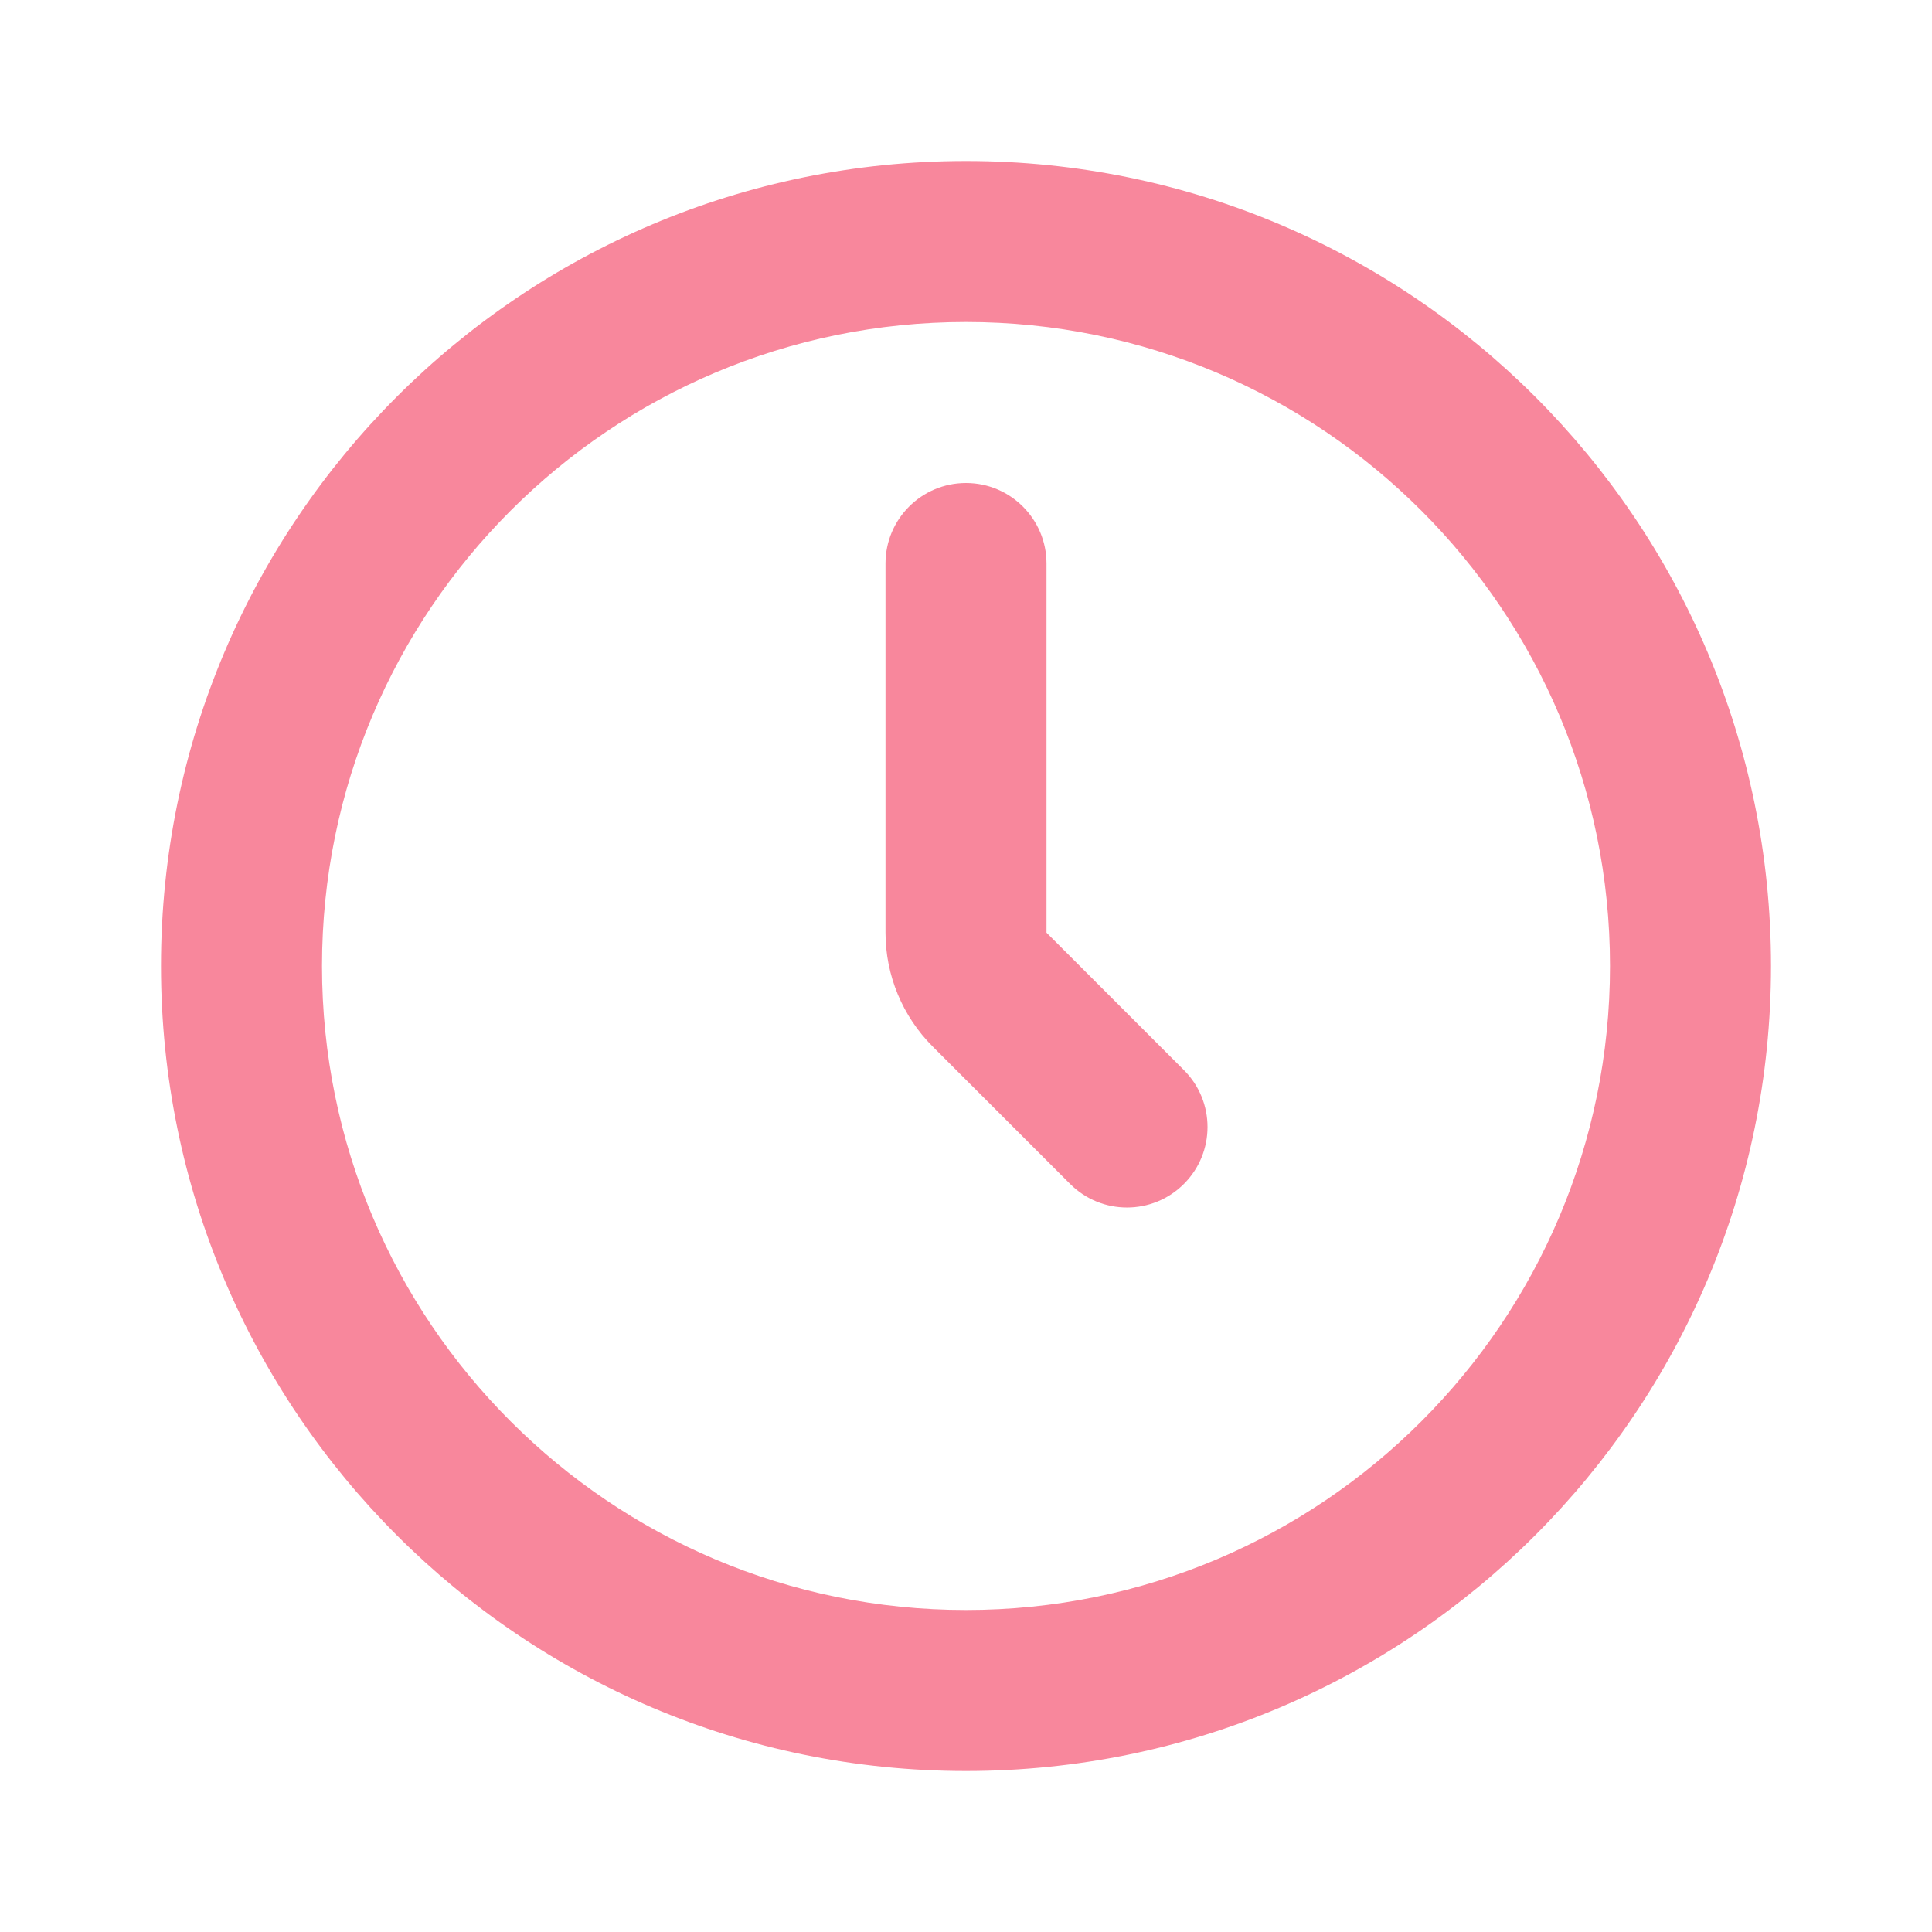
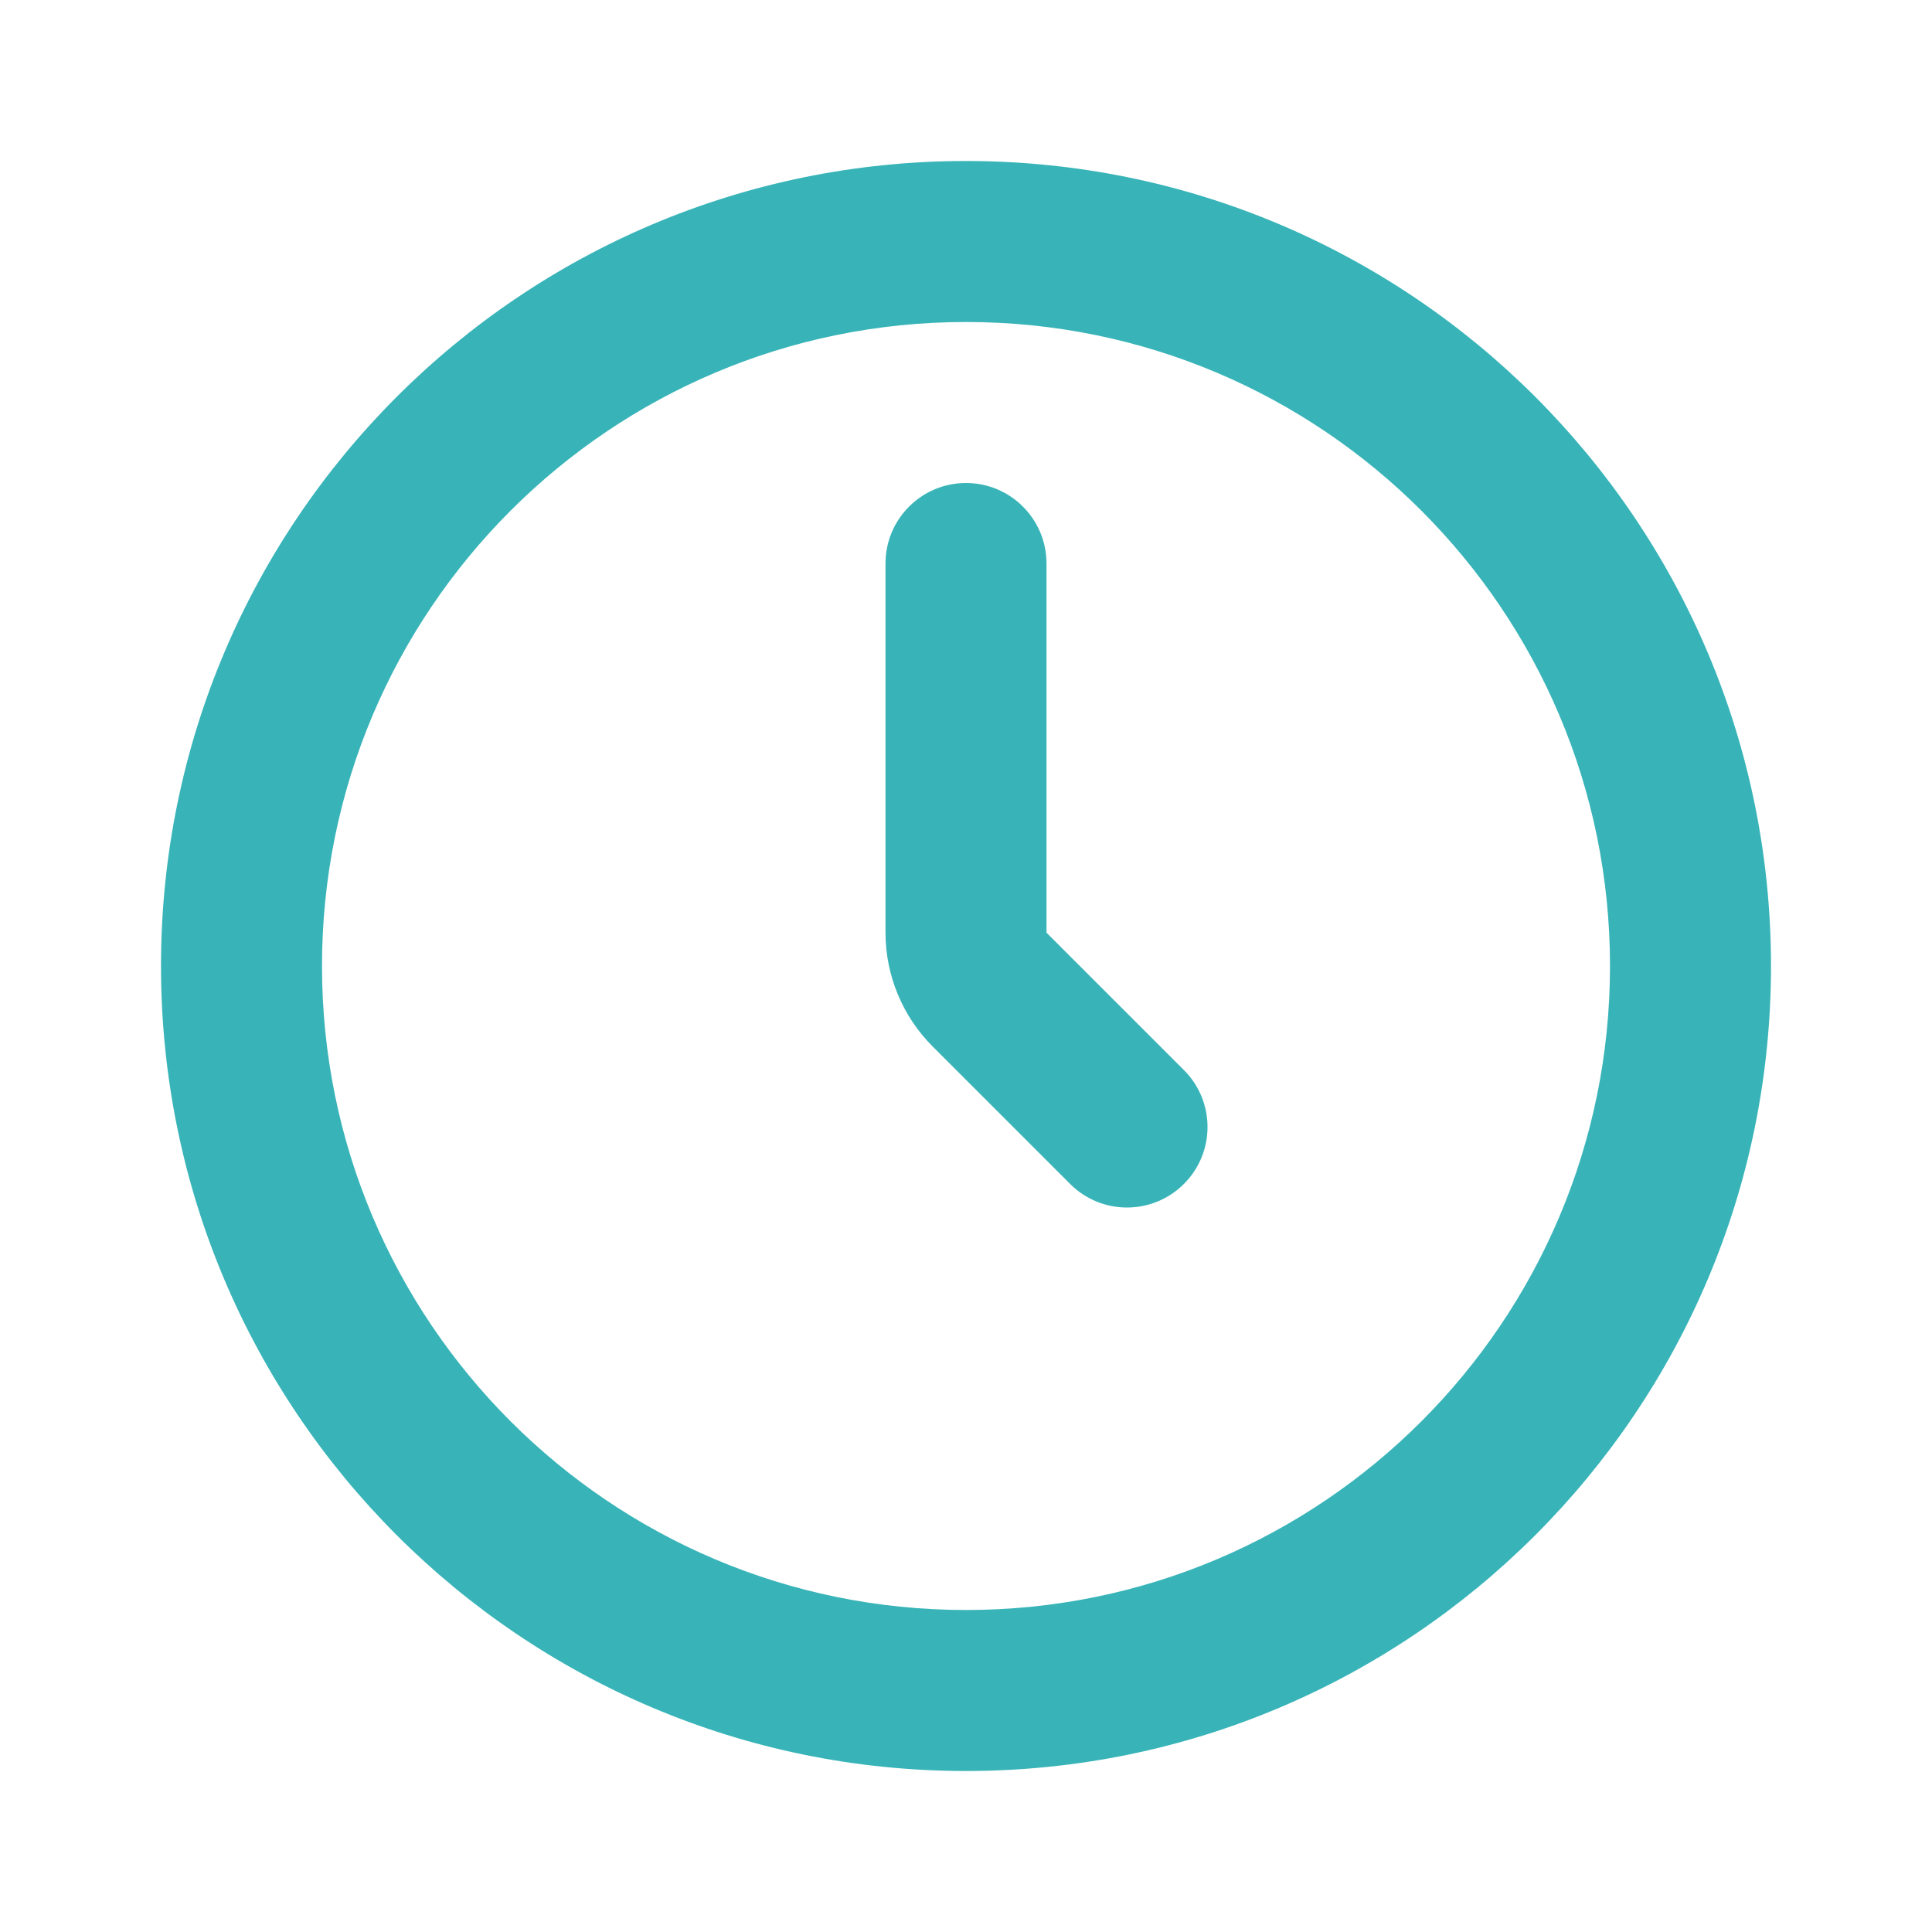
<svg xmlns="http://www.w3.org/2000/svg" width="24" height="24" viewBox="0 0 24 24" fill="none">
-   <path fill-rule="evenodd" clip-rule="evenodd" d="M12 22C17.523 22 22 17.523 22 12C22 6.477 17.523 2 12 2C6.477 2 2 6.477 2 12C2 17.523 6.477 22 12 22ZM20 12C20 16.418 16.418 20 12 20C7.582 20 4 16.418 4 12C4 7.582 7.582 4 12 4C16.418 4 20 7.582 20 12ZM13 7C13 6.448 12.552 6 12 6C11.448 6 11 6.448 11 7V11.586C11 12.116 11.211 12.625 11.586 13L13.293 14.707C13.683 15.098 14.317 15.098 14.707 14.707C15.098 14.317 15.098 13.683 14.707 13.293L13 11.586V7Z" fill="#F8879C" />
+   <path fill-rule="evenodd" clip-rule="evenodd" d="M12 22C17.523 22 22 17.523 22 12C22 6.477 17.523 2 12 2C6.477 2 2 6.477 2 12C2 17.523 6.477 22 12 22ZM20 12C20 16.418 16.418 20 12 20C7.582 20 4 16.418 4 12C4 7.582 7.582 4 12 4C16.418 4 20 7.582 20 12ZM13 7C13 6.448 12.552 6 12 6C11.448 6 11 6.448 11 7V11.586C11 12.116 11.211 12.625 11.586 13L13.293 14.707C13.683 15.098 14.317 15.098 14.707 14.707C15.098 14.317 15.098 13.683 14.707 13.293L13 11.586V7Z" fill="#38B4B8" />
</svg>
